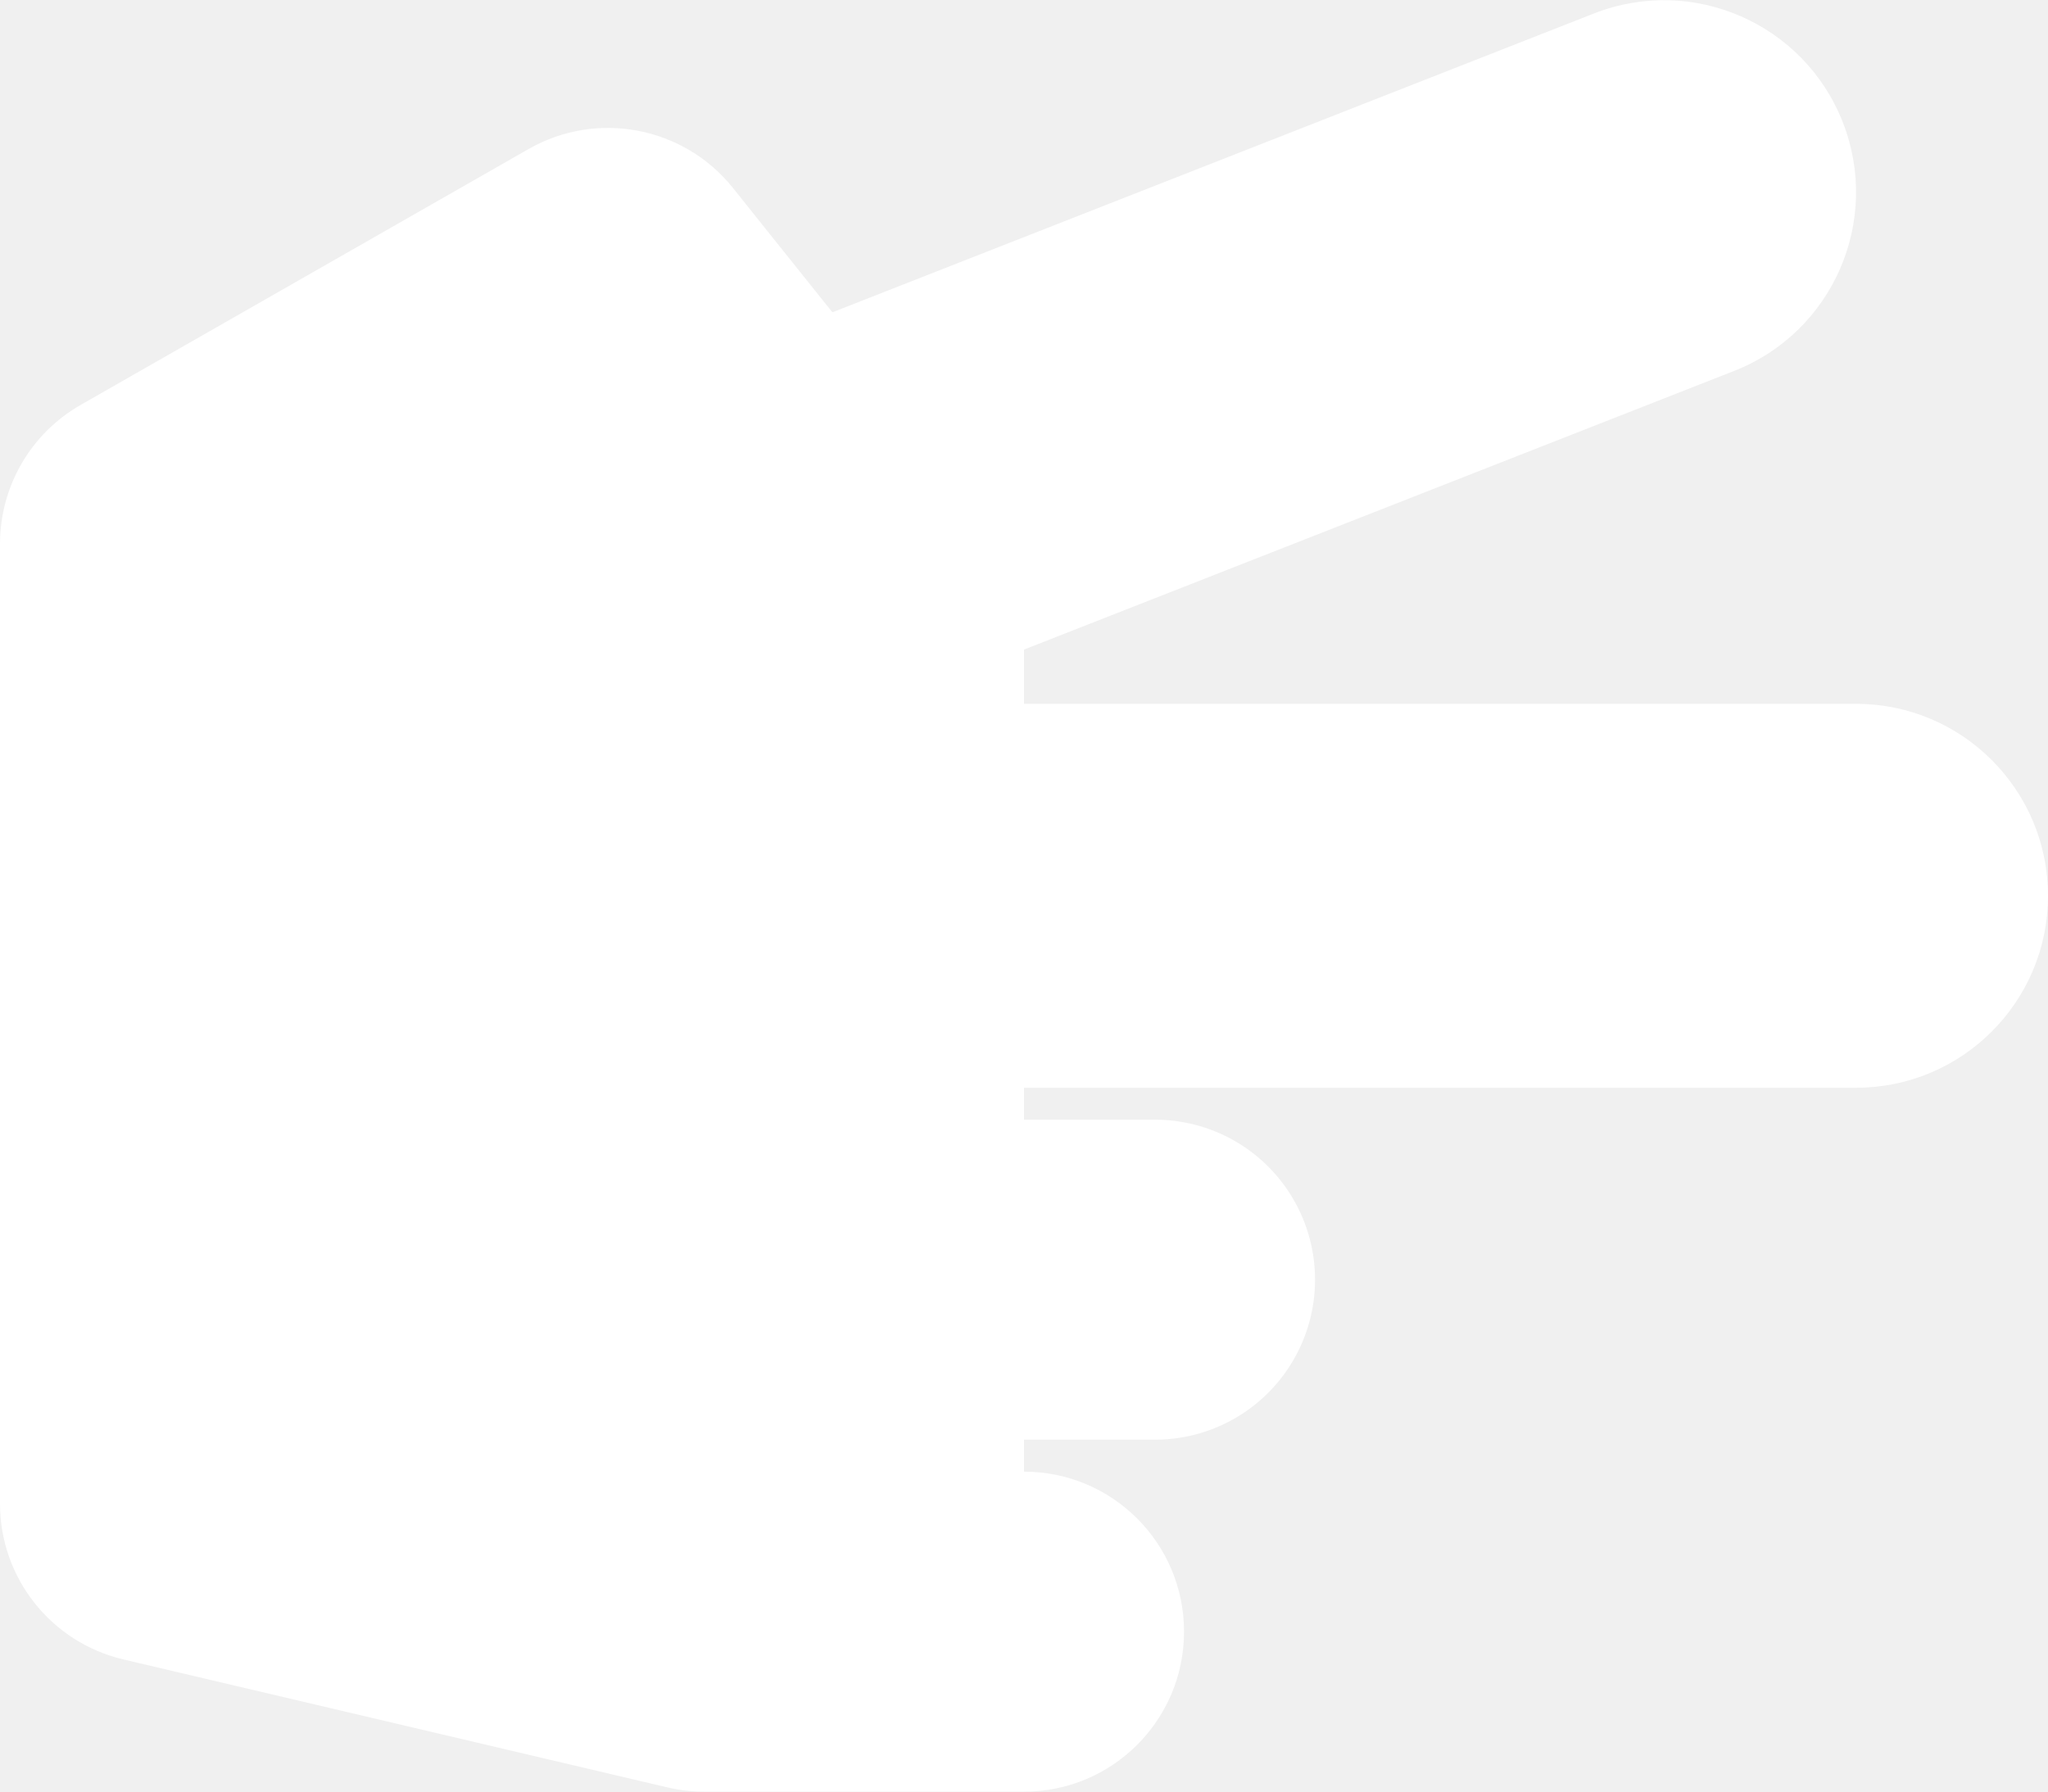
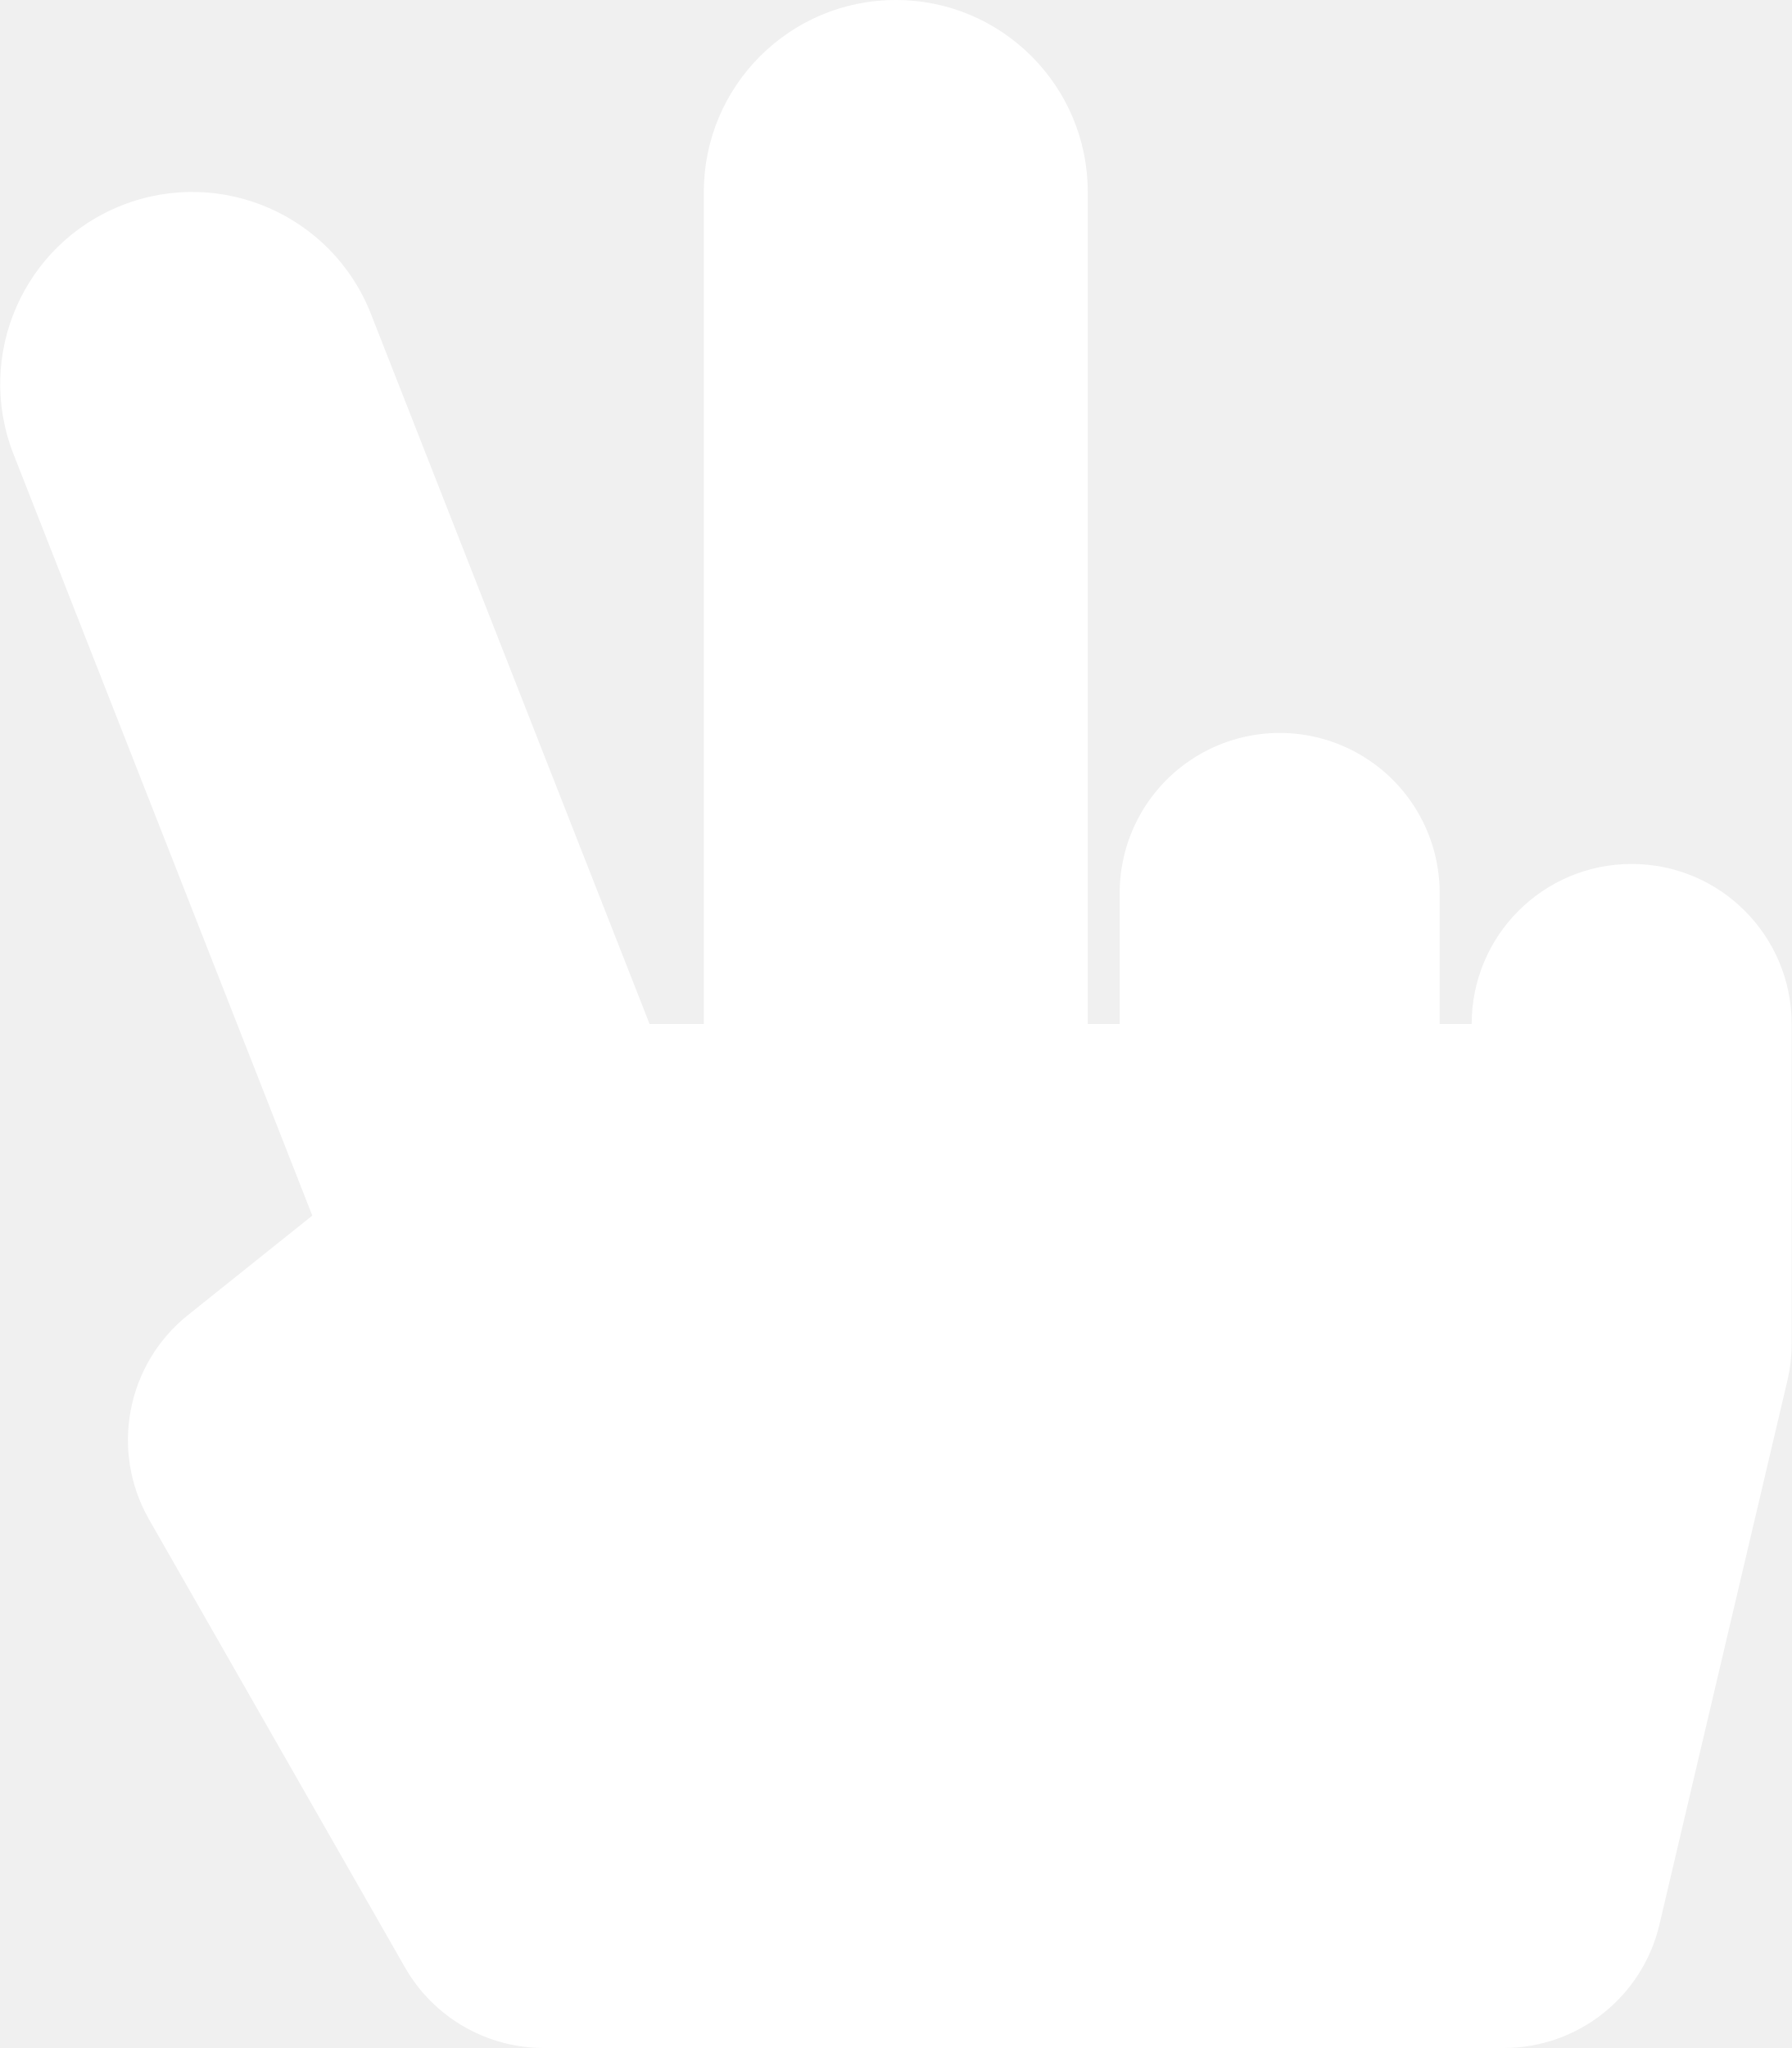
- <svg xmlns="http://www.w3.org/2000/svg" width="36" height="31.5" viewBox="0 0 36 31.5">
-   <defs>
-     <style>
-       .cls-1 {
-         fill: #fff;
-       }
-     </style>
-   </defs>
-   <path id="Icon_awesome-hand-scissors" data-name="Icon awesome-hand-scissors" class="cls-1" d="M20.813,30.938A2.812,2.812,0,0,0,18,28.125v-.563h2.25a2.813,2.813,0,1,0,0-5.625H18v-.562H32.625a3.375,3.375,0,0,0,0-6.75H18v-.954l12.484-4.9a3.375,3.375,0,1,0-2.468-6.283L14.632,7.741,12.884,5.555a2.813,2.813,0,0,0-3.592-.685l-7.875,4.5A2.813,2.813,0,0,0,0,11.813V28.688a2.813,2.813,0,0,0,2.168,2.738l9.563,2.25a2.811,2.811,0,0,0,.644.075H18A2.812,2.812,0,0,0,20.813,30.938Z" transform="translate(0 -2.25)" />
+ <svg xmlns="http://www.w3.org/2000/svg" width="31.5" height="36" viewBox="0 0 31.5 36">
+   <path d="M20.813,30.938A2.812,2.812,0,0,0,18,28.125v-.563h2.25a2.813,2.813,0,1,0,0-5.625H18v-.562H32.625a3.375,3.375,0,0,0,0-6.75H18v-.954l12.484-4.9a3.375,3.375,0,1,0-2.468-6.283L14.632,7.741,12.884,5.555a2.813,2.813,0,0,0-3.592-.685l-7.875,4.5A2.813,2.813,0,0,0,0,11.813V28.688a2.813,2.813,0,0,0,2.168,2.738l9.563,2.25a2.811,2.811,0,0,0,.644.075H18A2.812,2.812,0,0,0,20.813,30.938Z" transform="translate(-2.25 36) rotate(-90)" fill="#fff" />
</svg>
